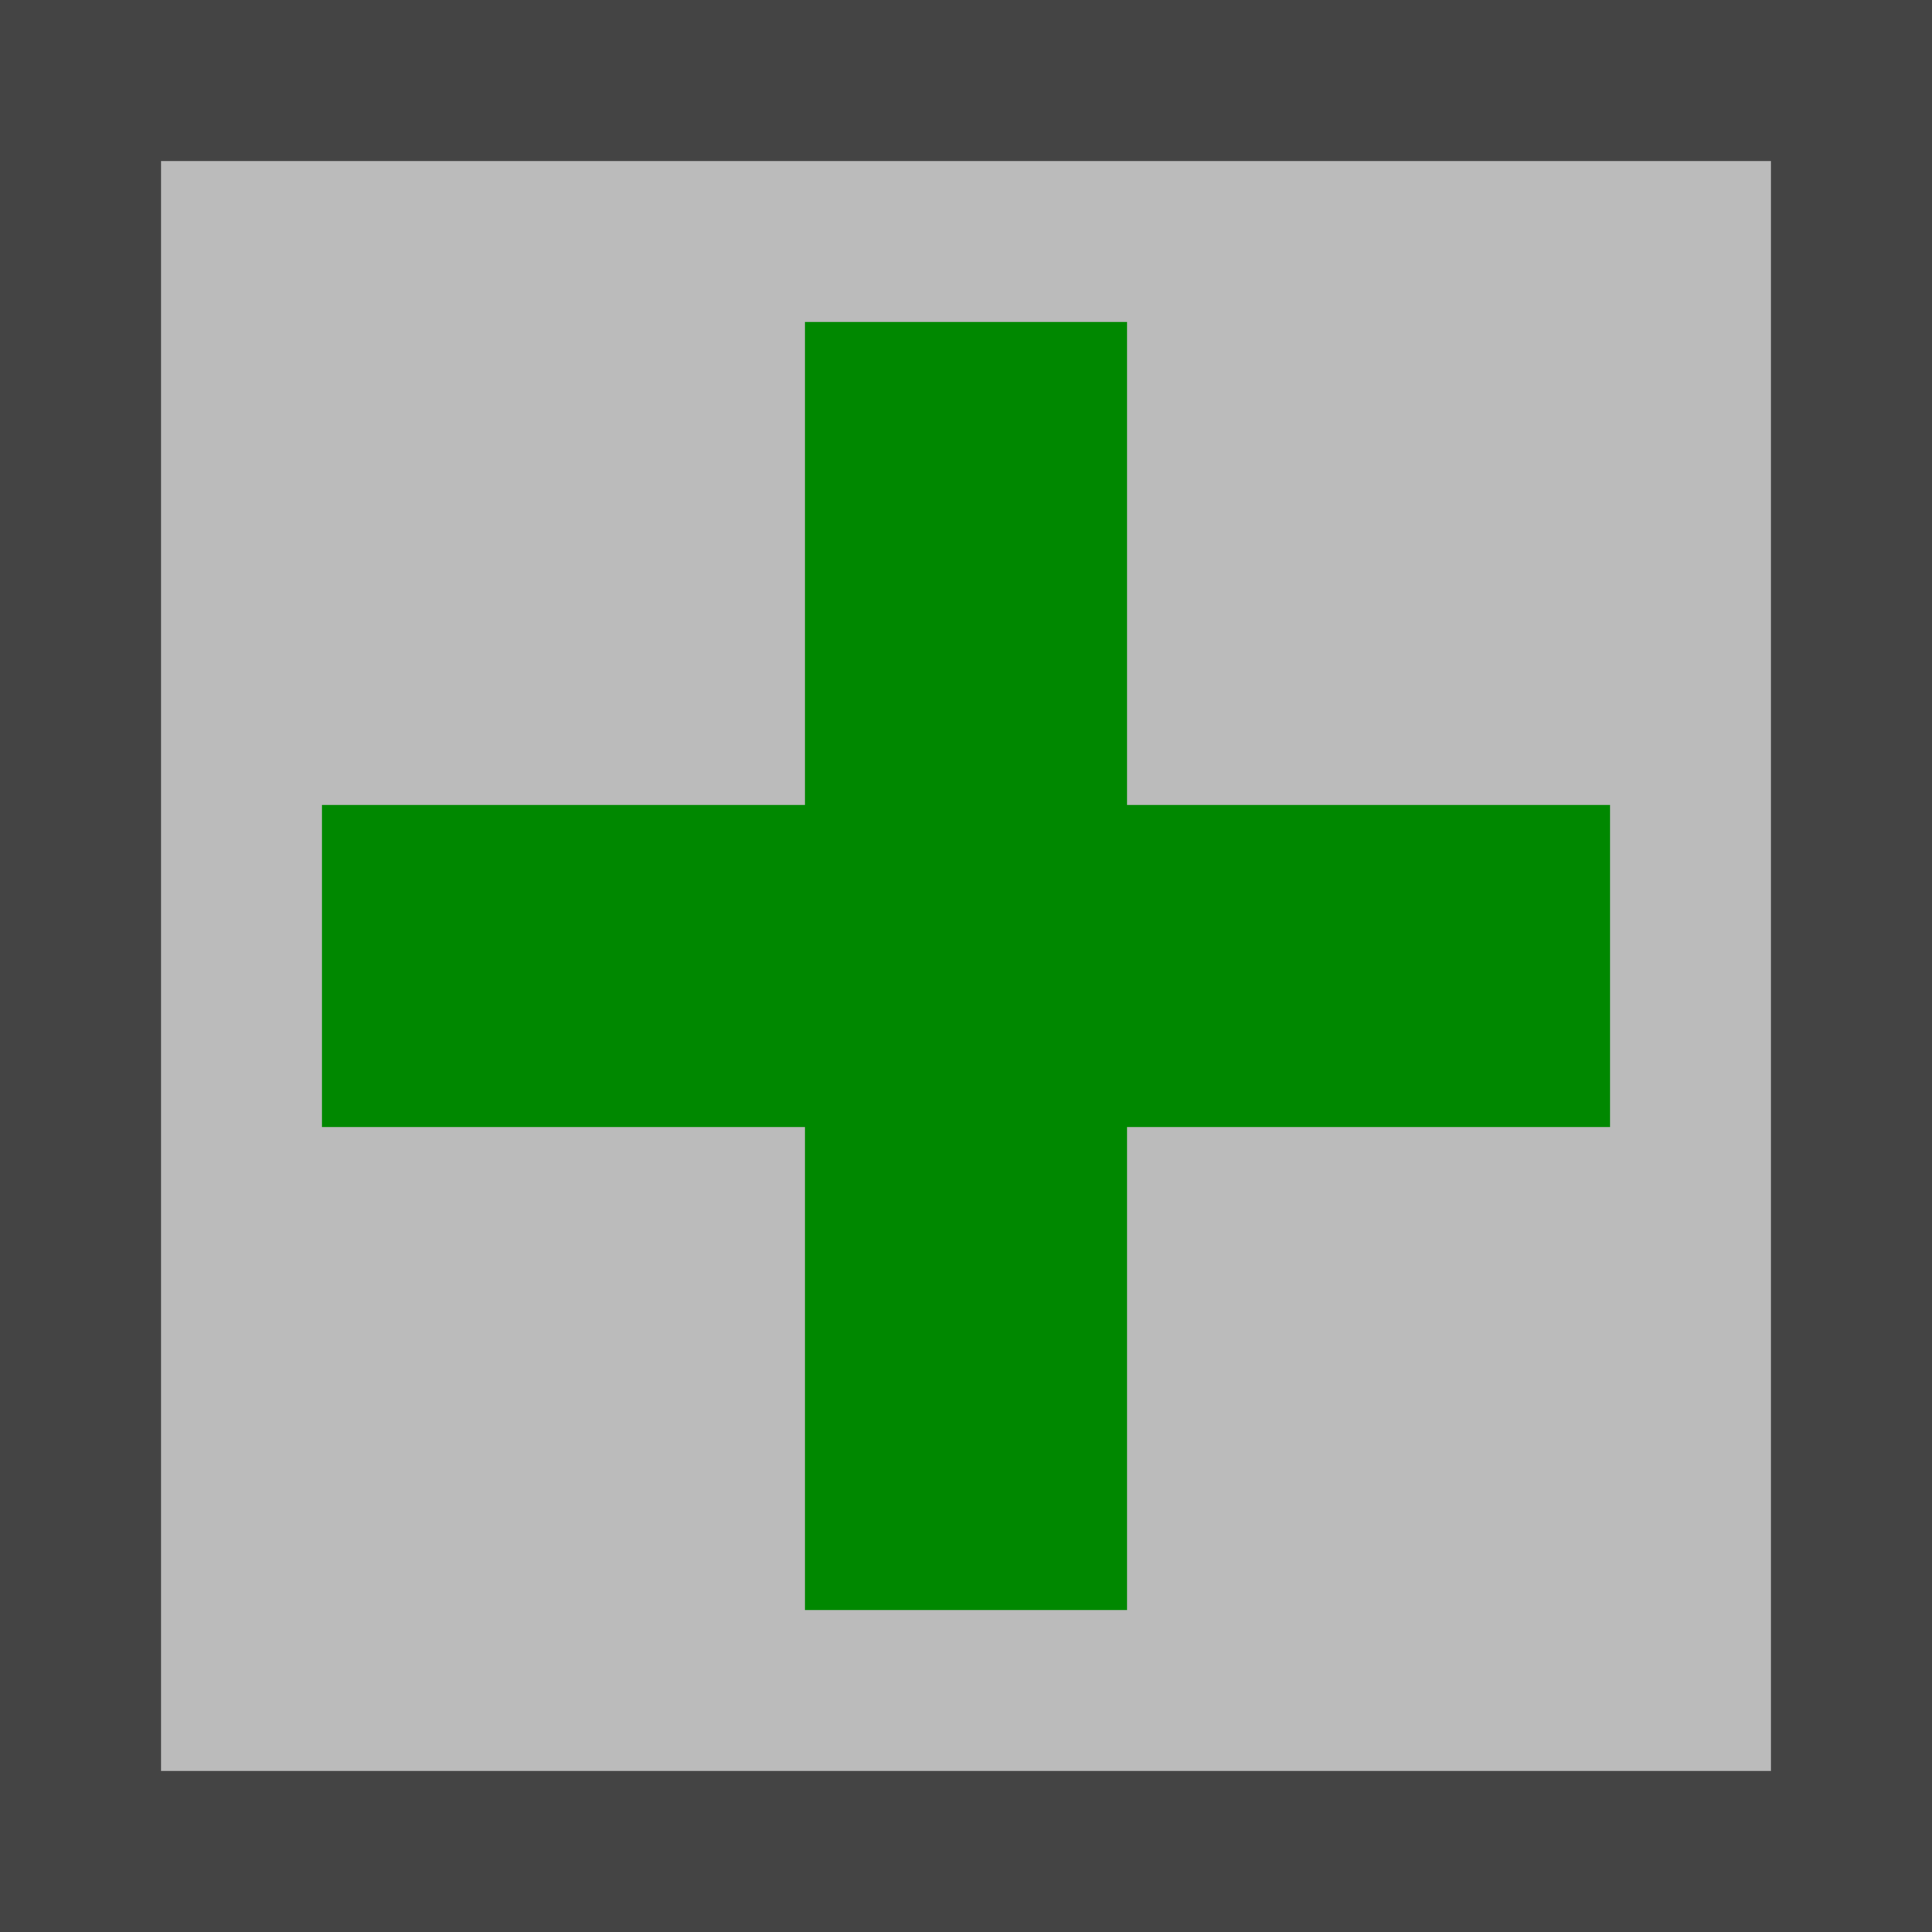
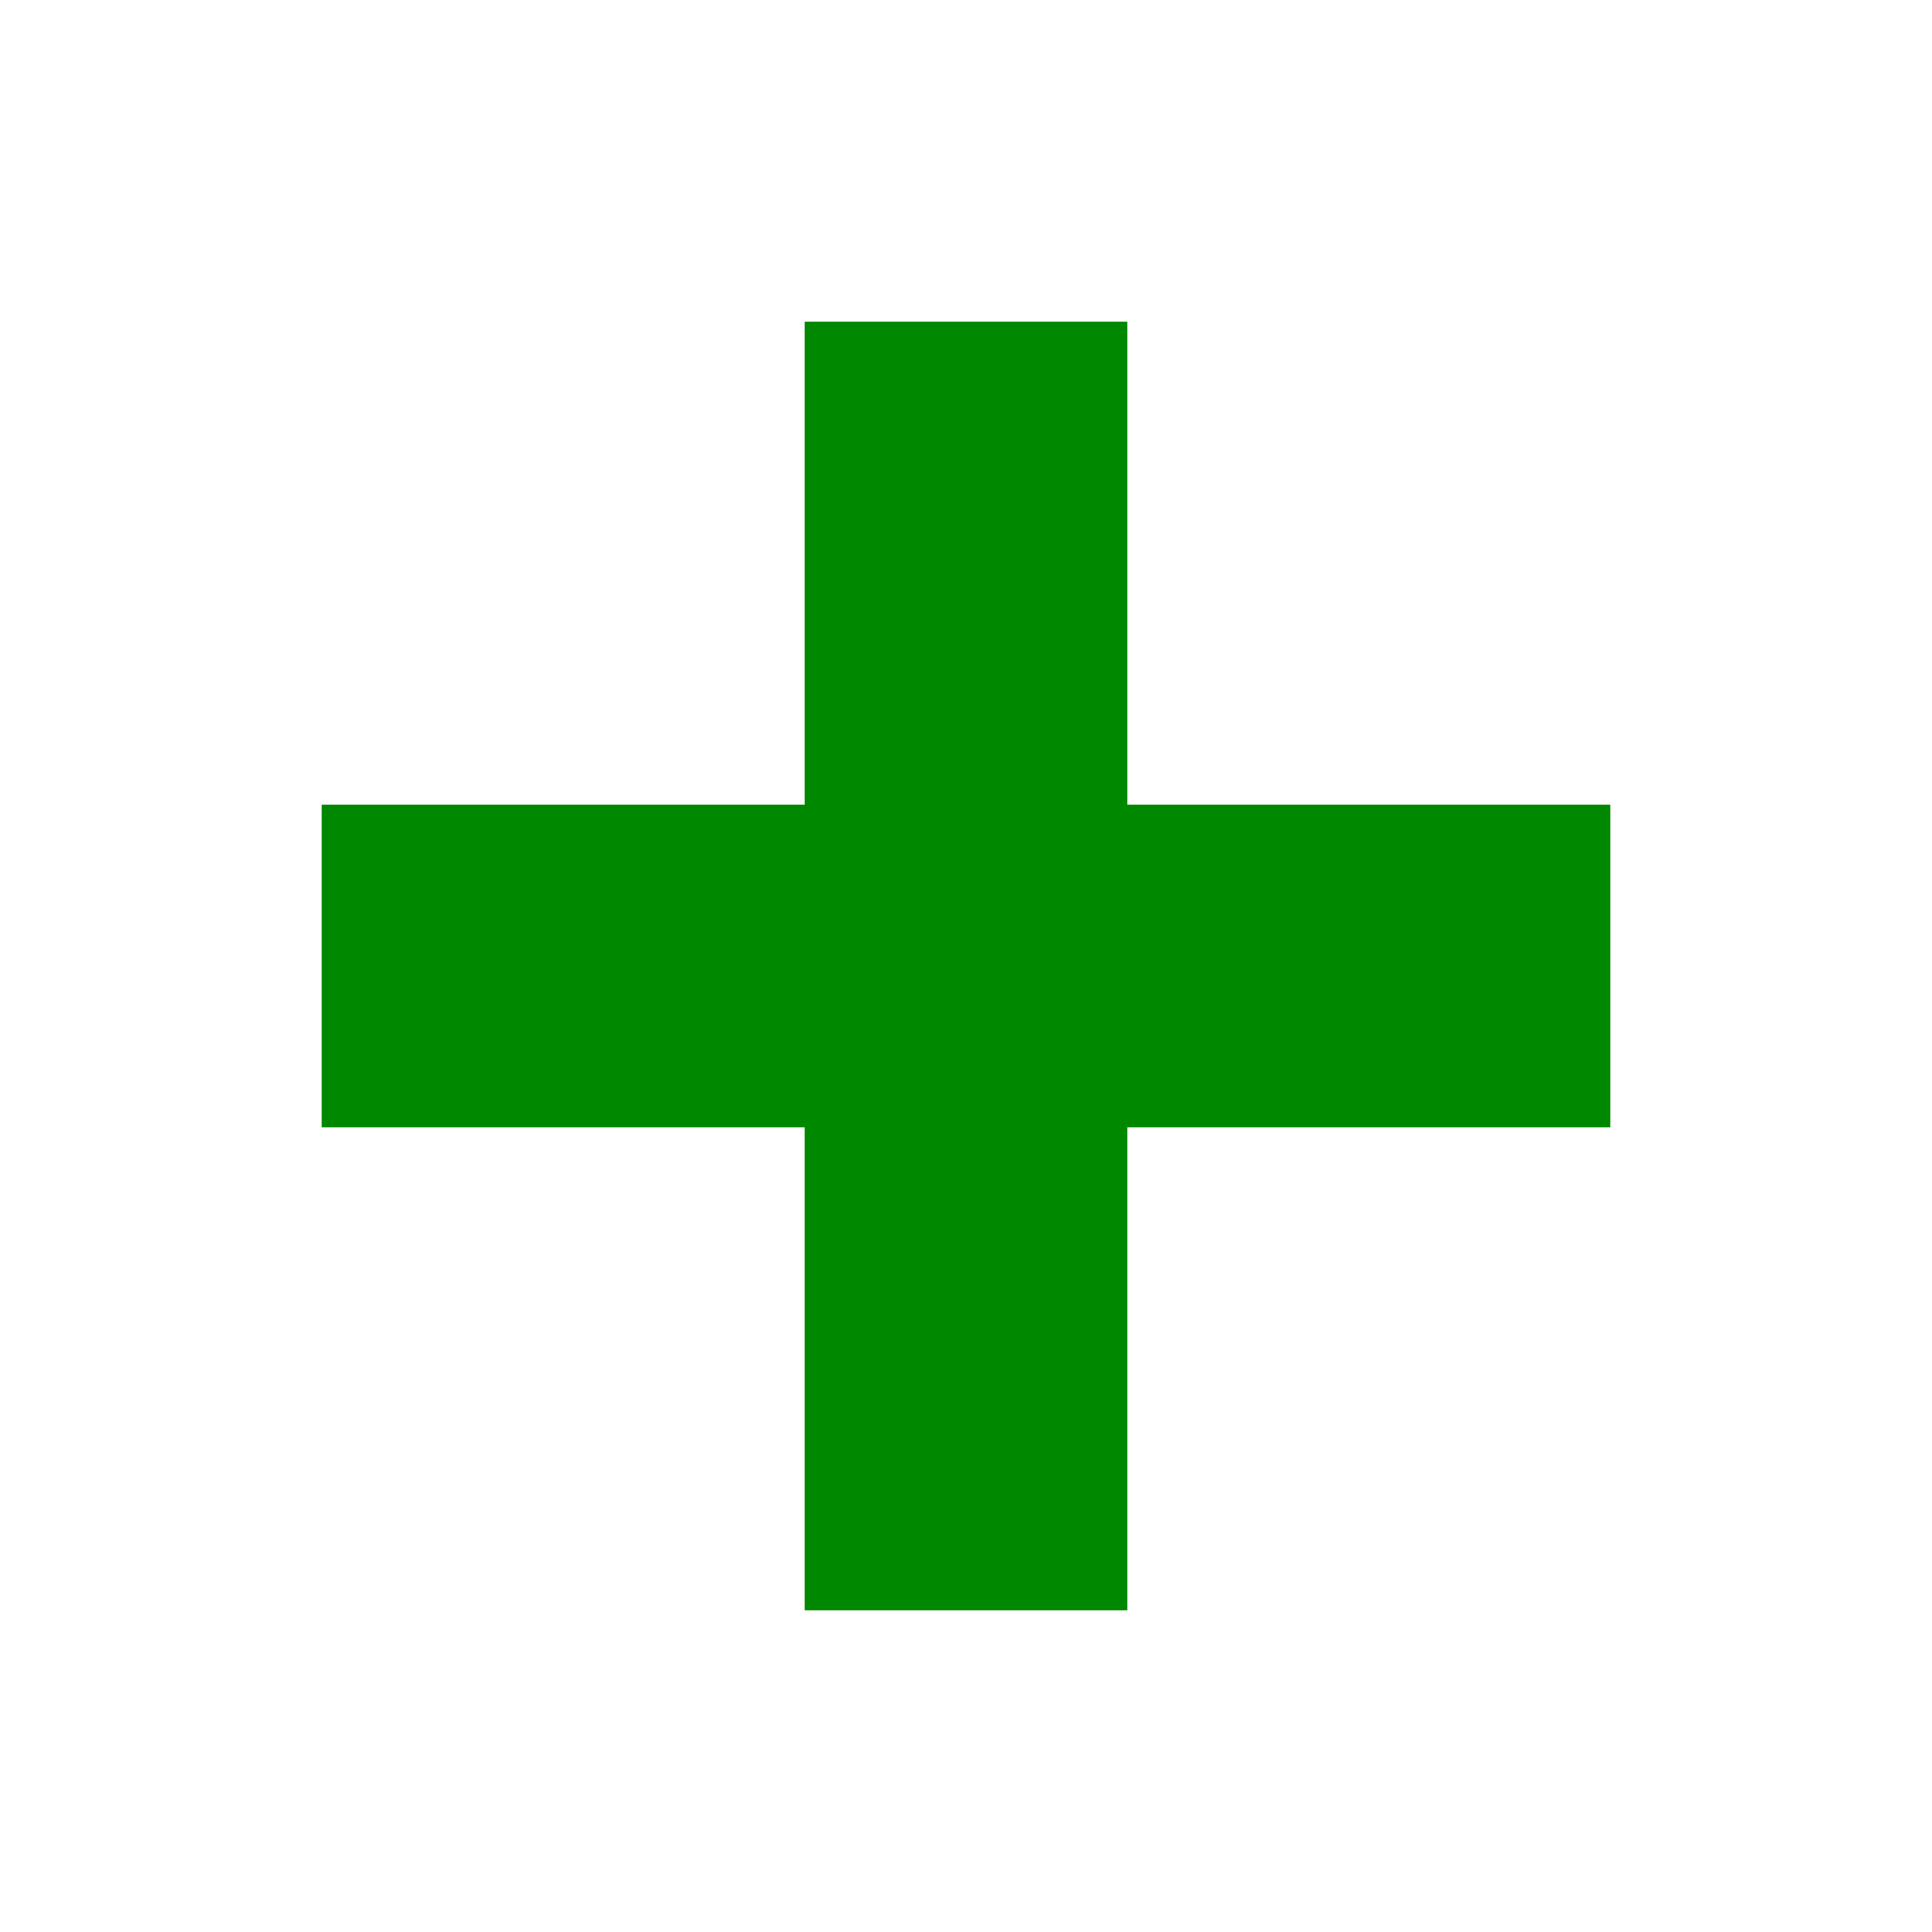
<svg xmlns="http://www.w3.org/2000/svg" style="isolation:isolate" viewBox="0 0 24 24" width="24pt" height="24pt">
  <defs>
    <clipPath id="_clipPath_MdM7ZWw9ofcfms14eWz8hJu7Jbj9skut">
      <rect width="24" height="24" />
    </clipPath>
  </defs>
  <g clip-path="url(#_clipPath_MdM7ZWw9ofcfms14eWz8hJu7Jbj9skut)">
-     <rect width="24" height="24" style="fill:rgb(68,68,68)" />
-     <rect x="2" y="2" width="20" height="20" transform="matrix(1,0,0,1,0,0)" fill="rgb(187,187,187)" />
    <path d=" M 14 10 L 14 4 L 10 4 L 10 10 L 4 10 L 4 14 L 10 14 L 10 20 L 14 20 L 14 14 L 20 14 L 20 10 L 14 10 Z " fill-rule="evenodd" fill="rgb(0,136,0)" />
  </g>
</svg>
